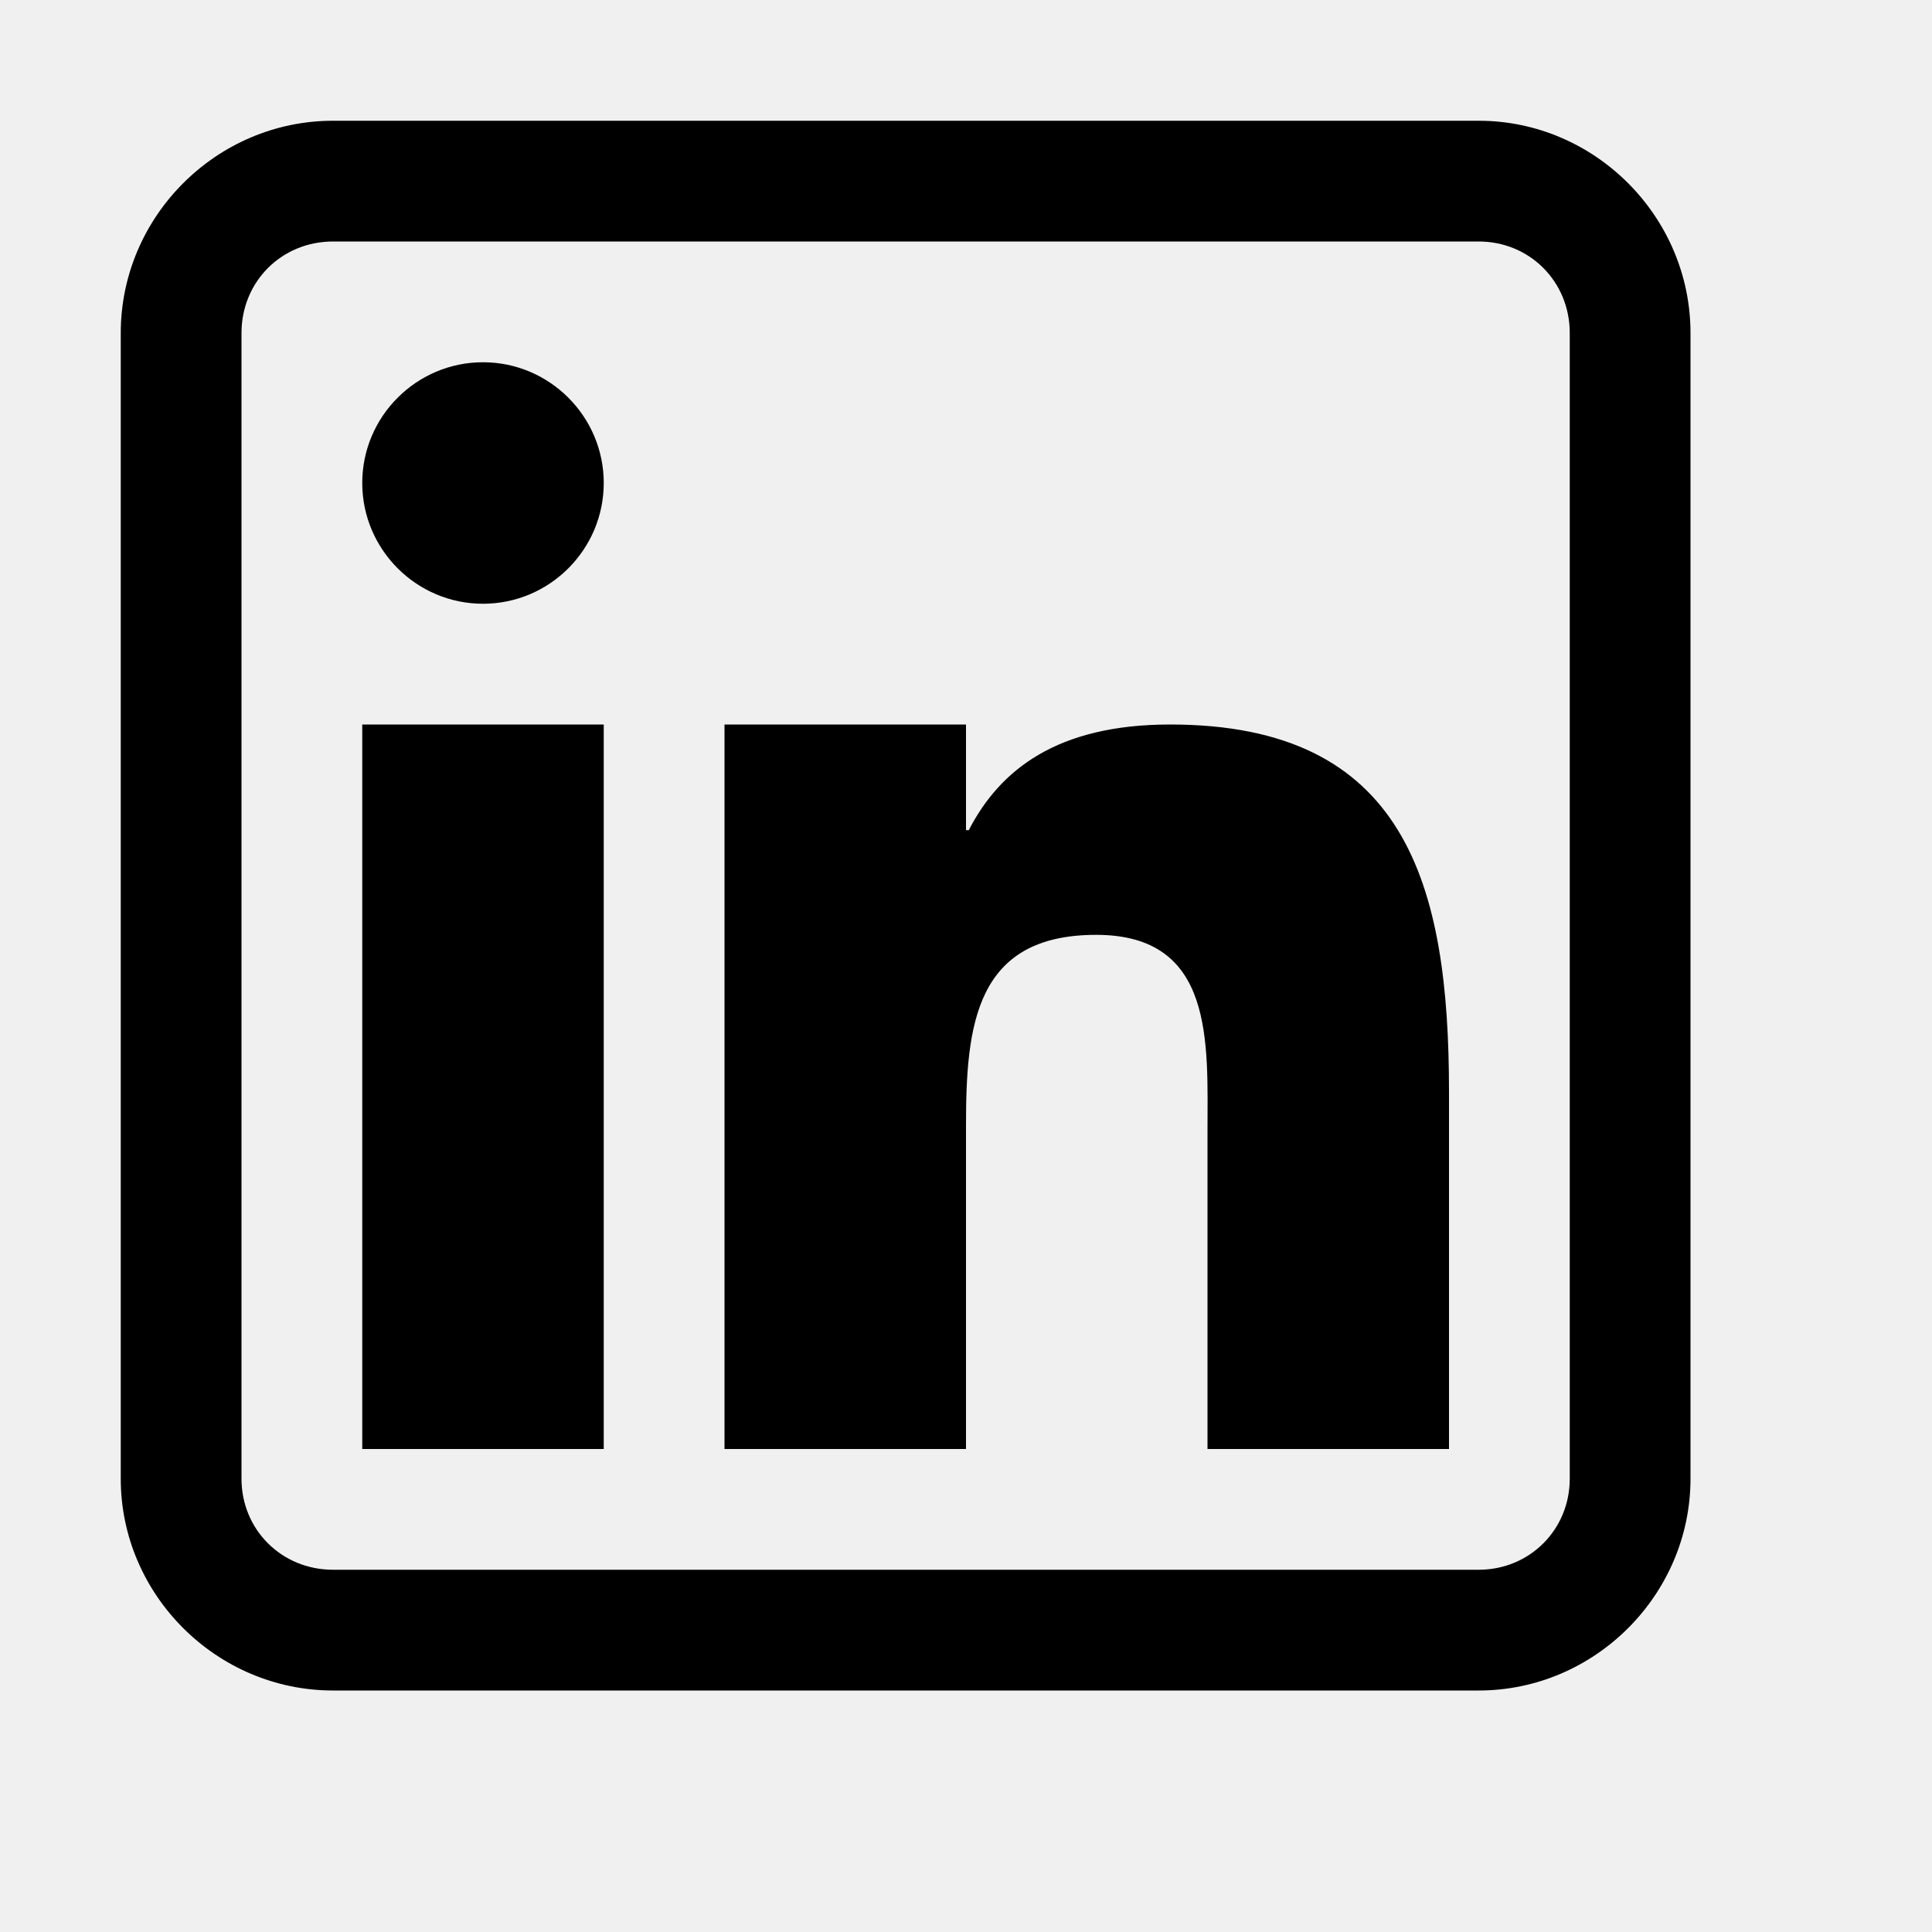
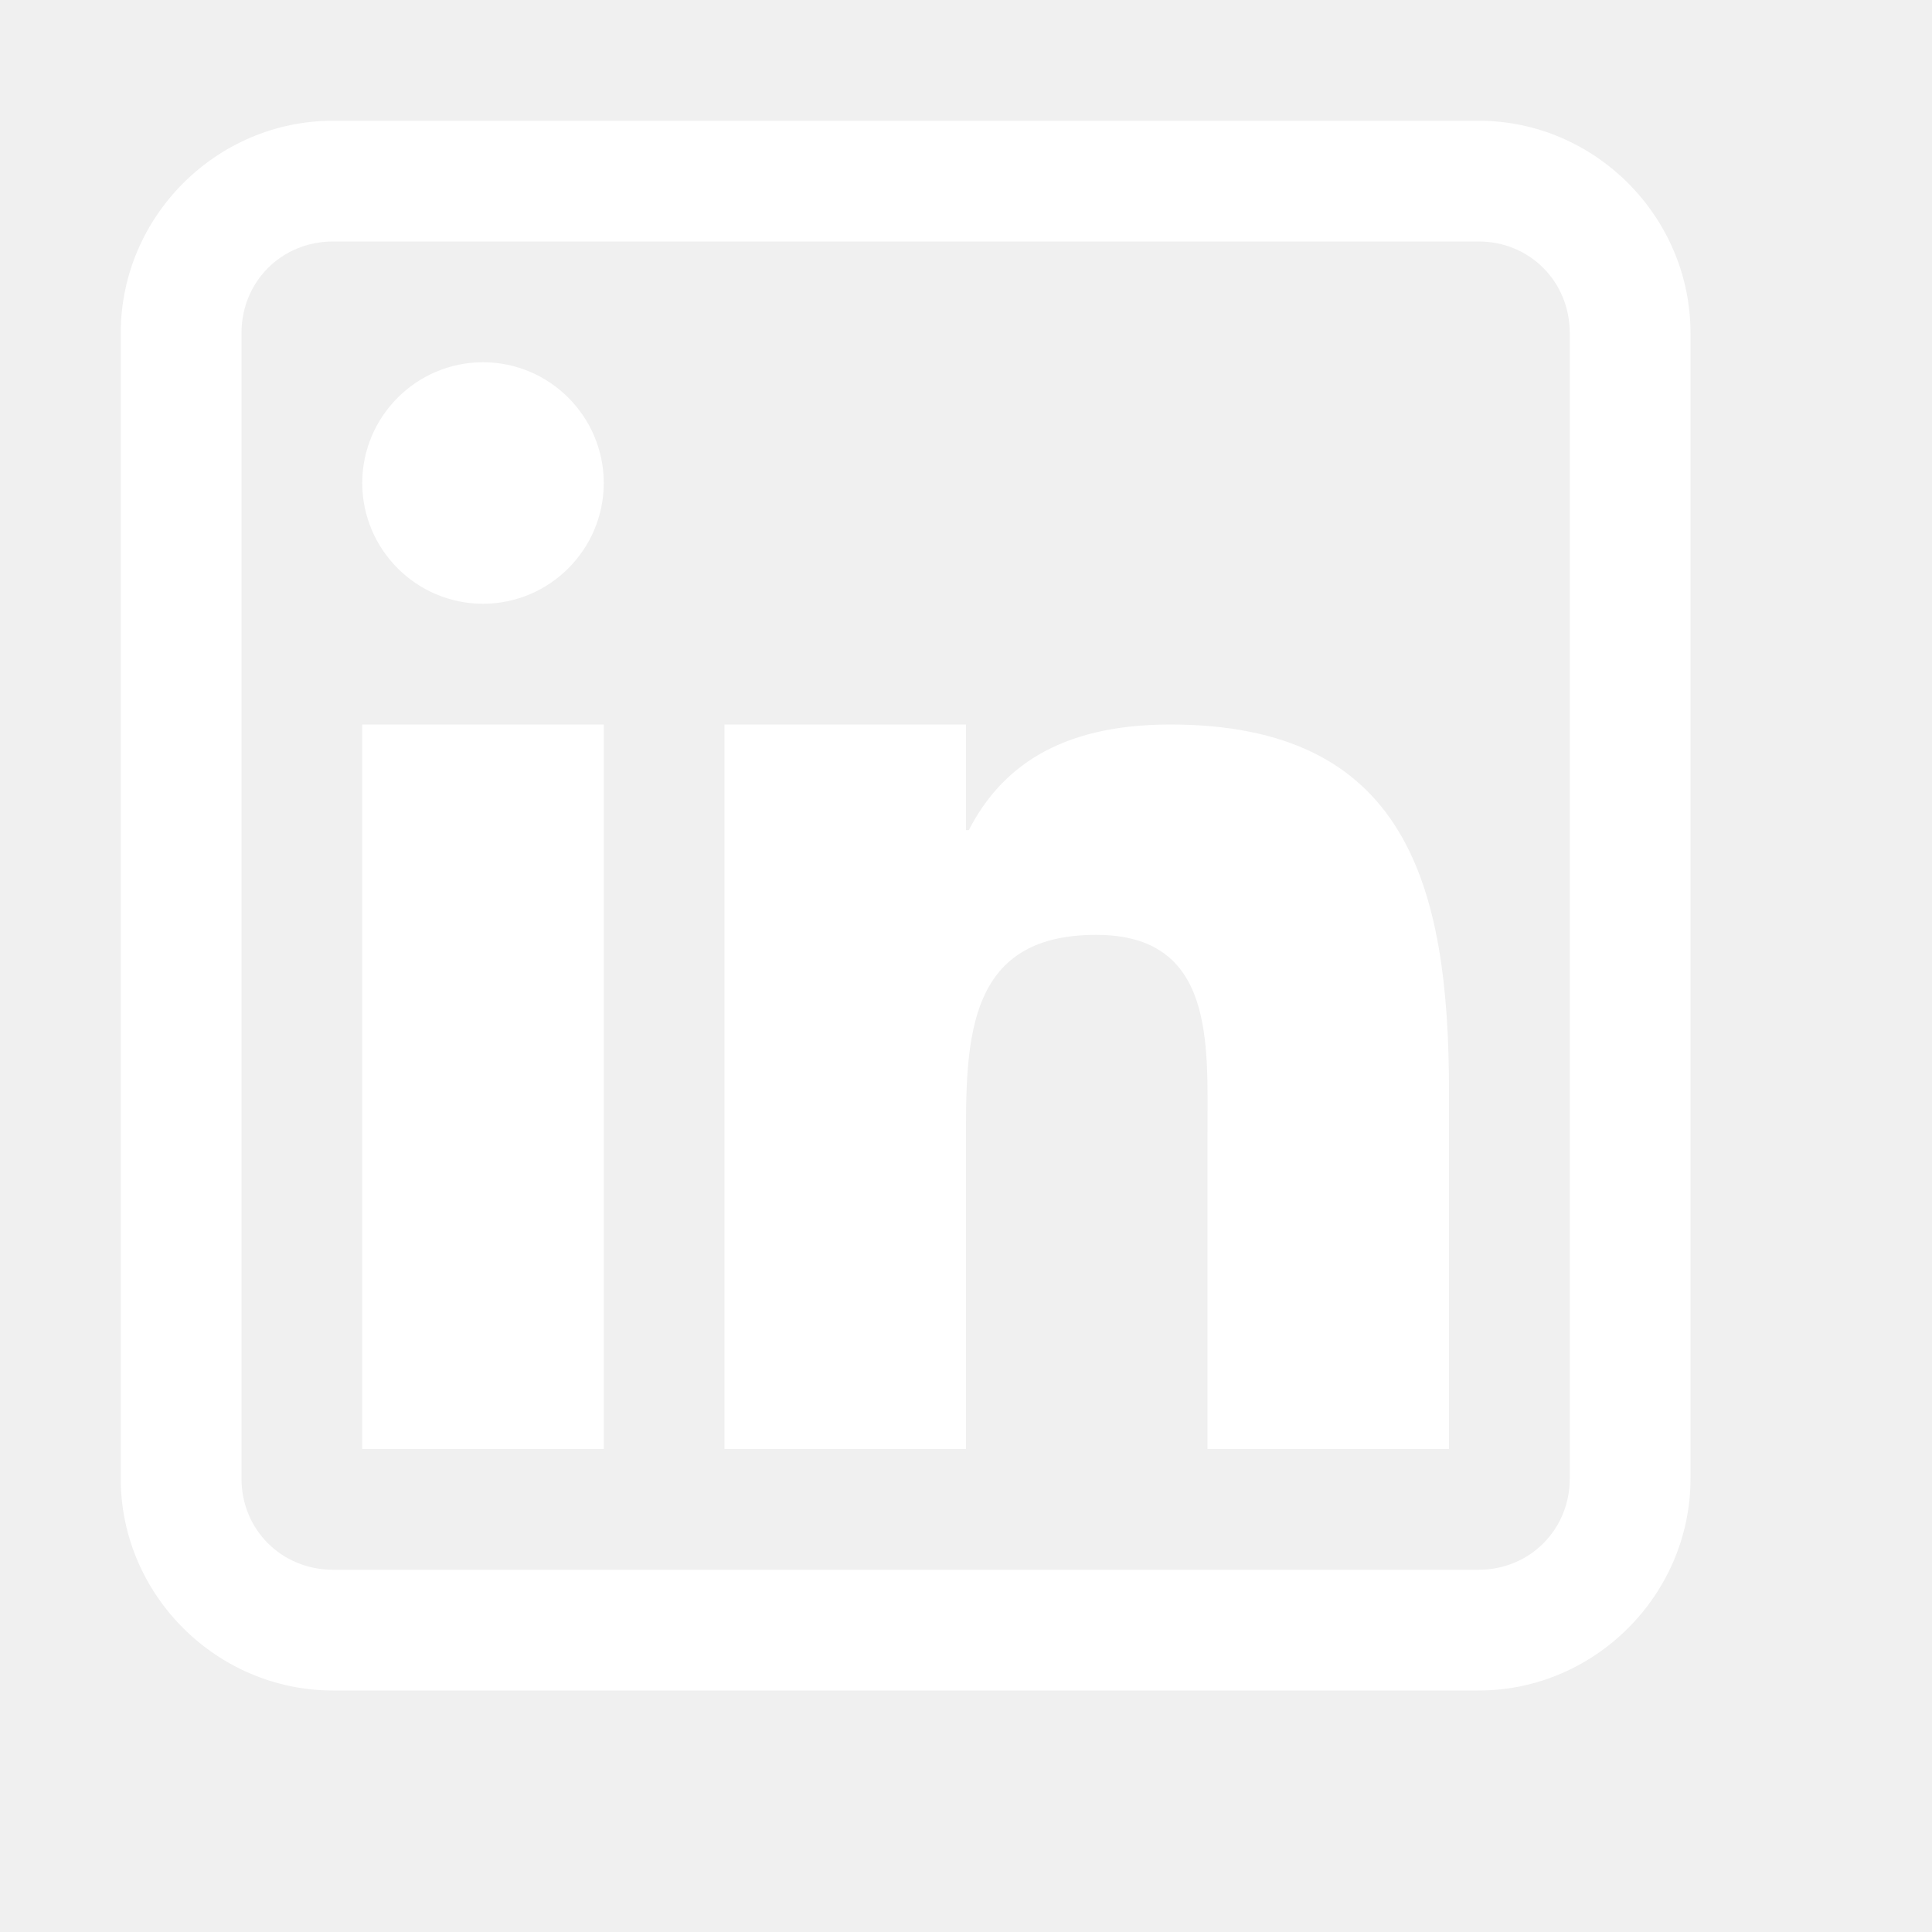
- <svg xmlns="http://www.w3.org/2000/svg" fill="#000000" viewBox="0 0 16 16" width="16px" height="16px">
+ <svg xmlns="http://www.w3.org/2000/svg" fill="#FFFFFF" viewBox="0 0 16 16" width="16px" height="16px">
  <path d="M 2.758 1 C 1.793 1 1 1.793 1 2.758 L 1 12.246 C 1 13.207 1.793 14 2.758 14 L 12.246 14 C 13.207 14 14 13.207 14 12.246 L 14 2.758 C 14 1.793 13.207 1 12.246 1 Z M 2.758 2 L 12.246 2 C 12.668 2 13 2.332 13 2.758 L 13 12.246 C 13 12.668 12.668 13 12.246 13 L 2.758 13 C 2.332 13 2 12.668 2 12.246 L 2 2.758 C 2 2.332 2.332 2 2.758 2 Z M 4 3 C 3.449 3 3 3.449 3 4 C 3 4.551 3.449 5 4 5 C 4.551 5 5 4.551 5 4 C 5 3.449 4.551 3 4 3 Z M 3 6 L 3 12 L 5 12 L 5 6 Z M 6 6 L 6 12 L 8 12 L 8 9.32 C 8 8.488 8.078 7.742 9.078 7.742 C 10.062 7.742 10 8.637 10 9.375 L 10 12 L 12 12 L 12 9.039 C 12 7.32 11.641 6 9.691 6 C 8.754 6 8.281 6.375 8.023 6.875 L 8 6.875 L 8 6 Z" />
</svg>
